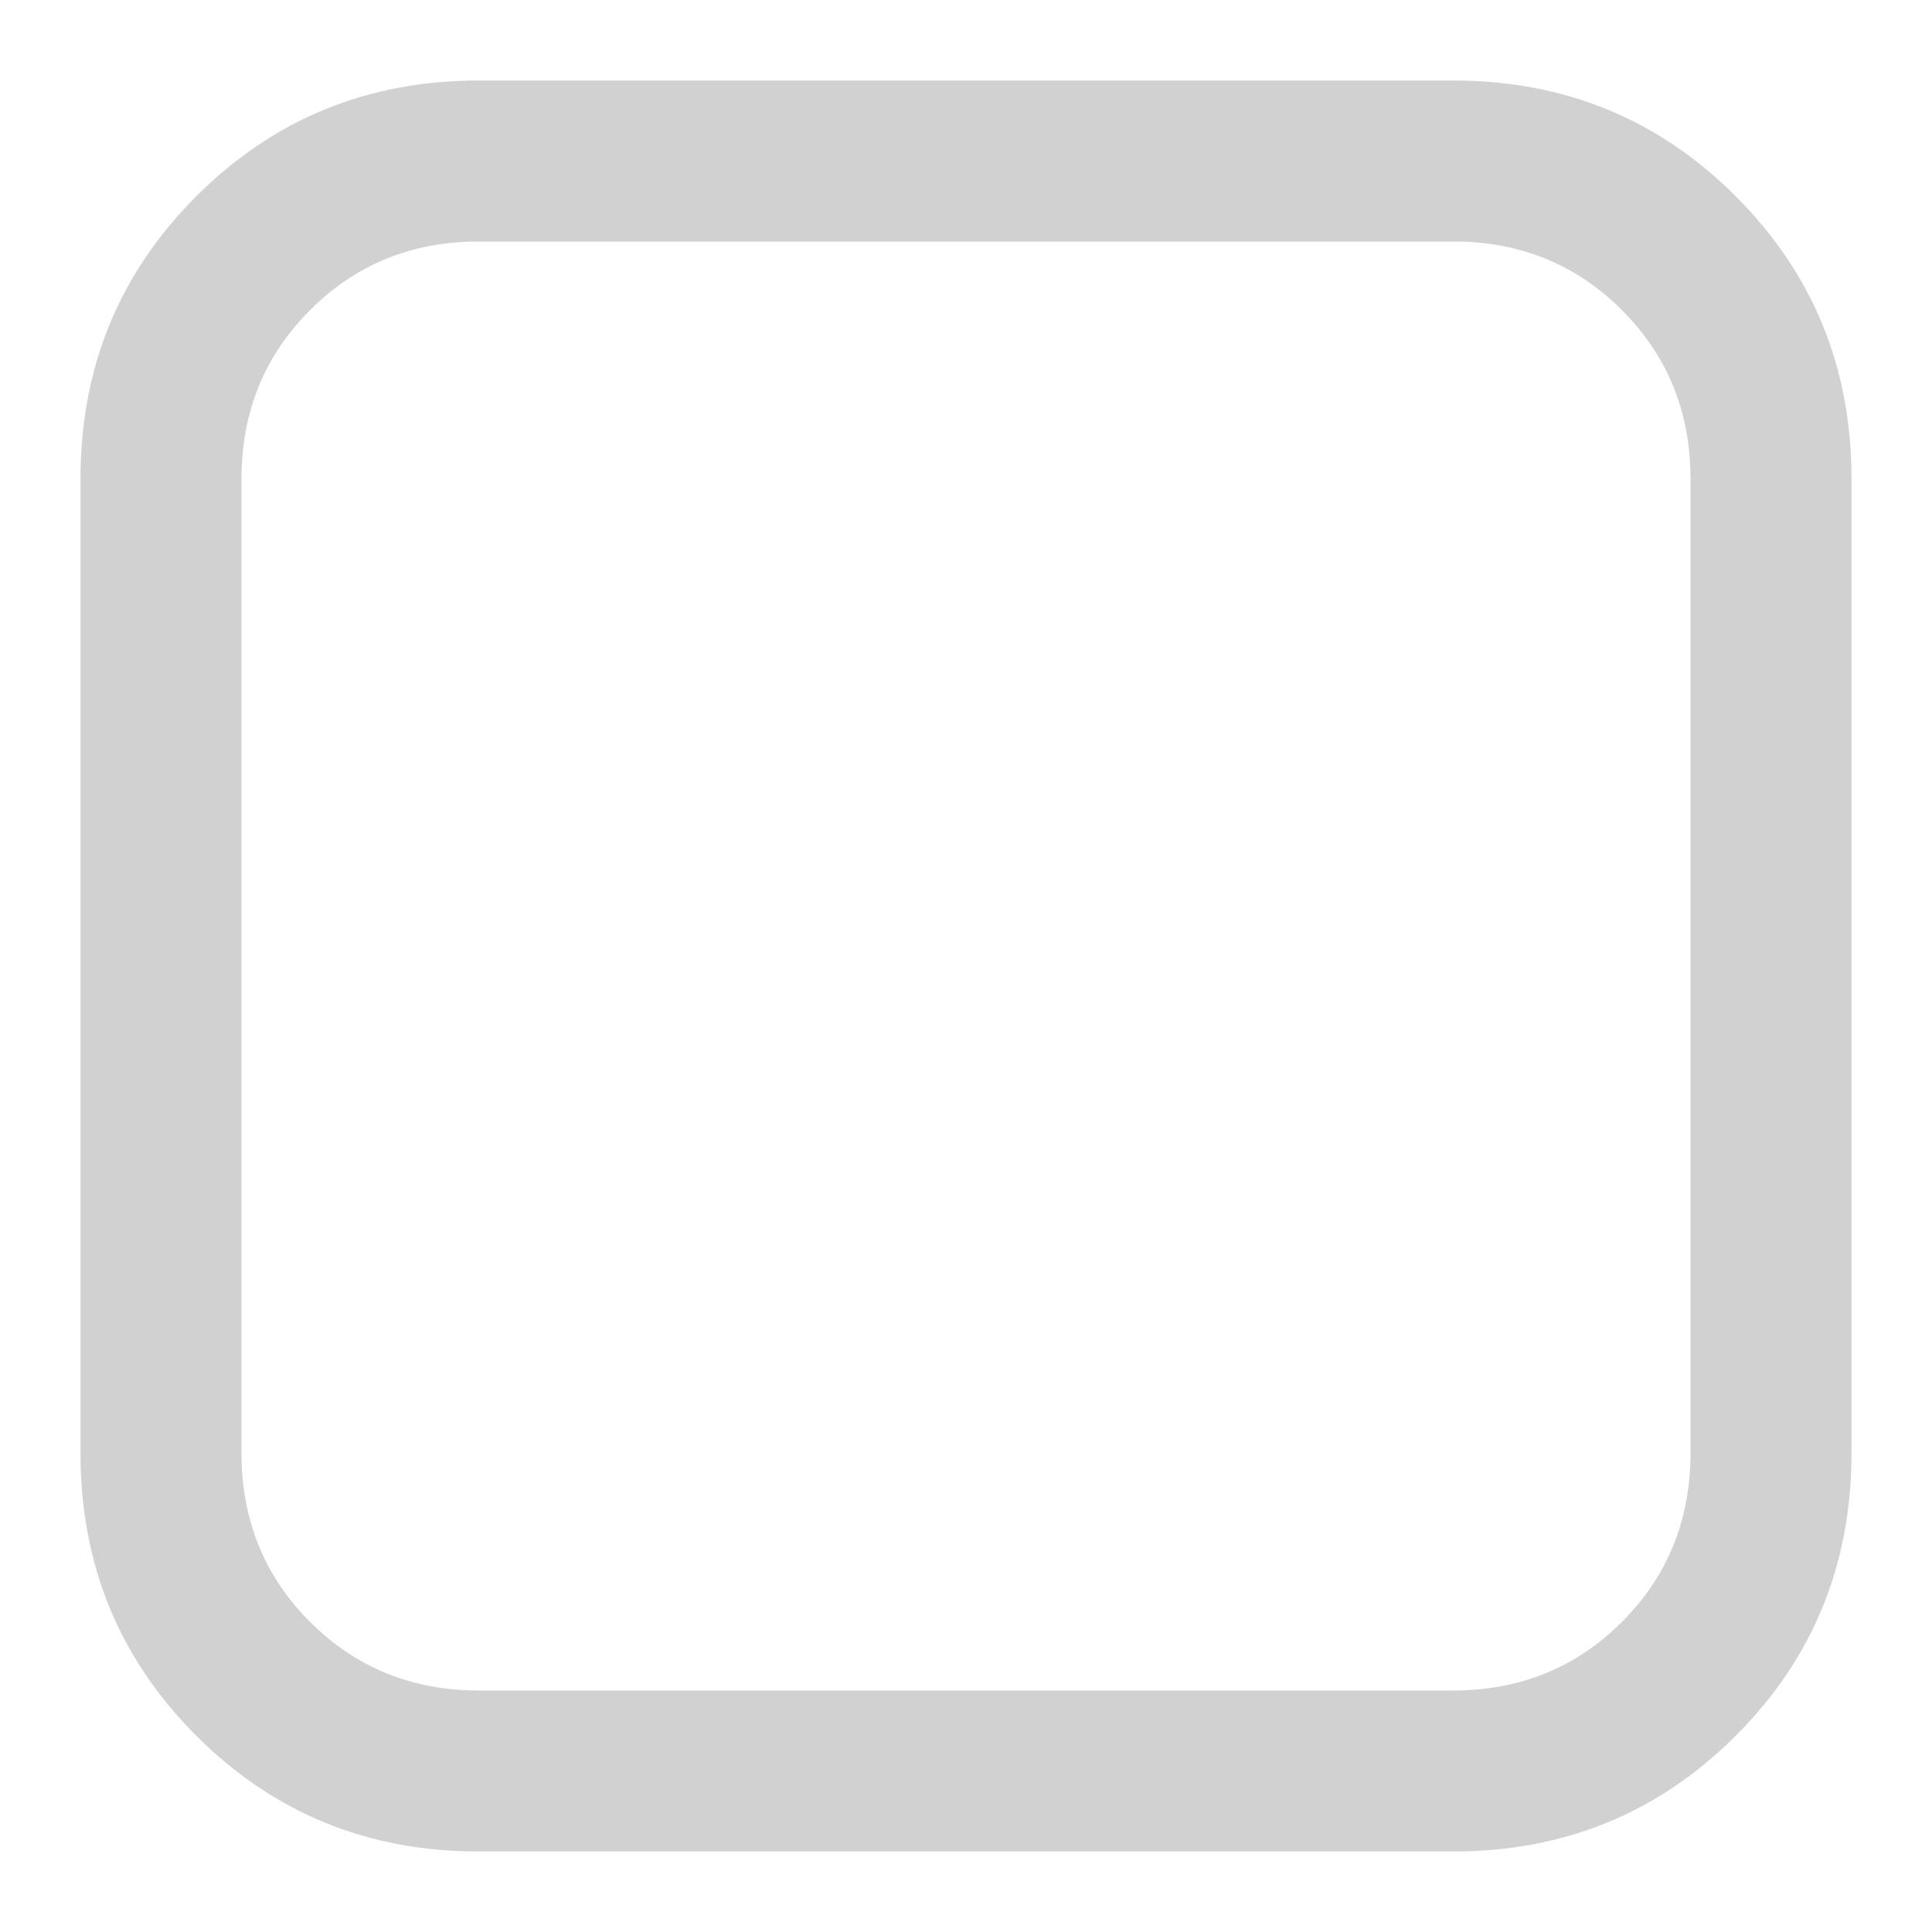
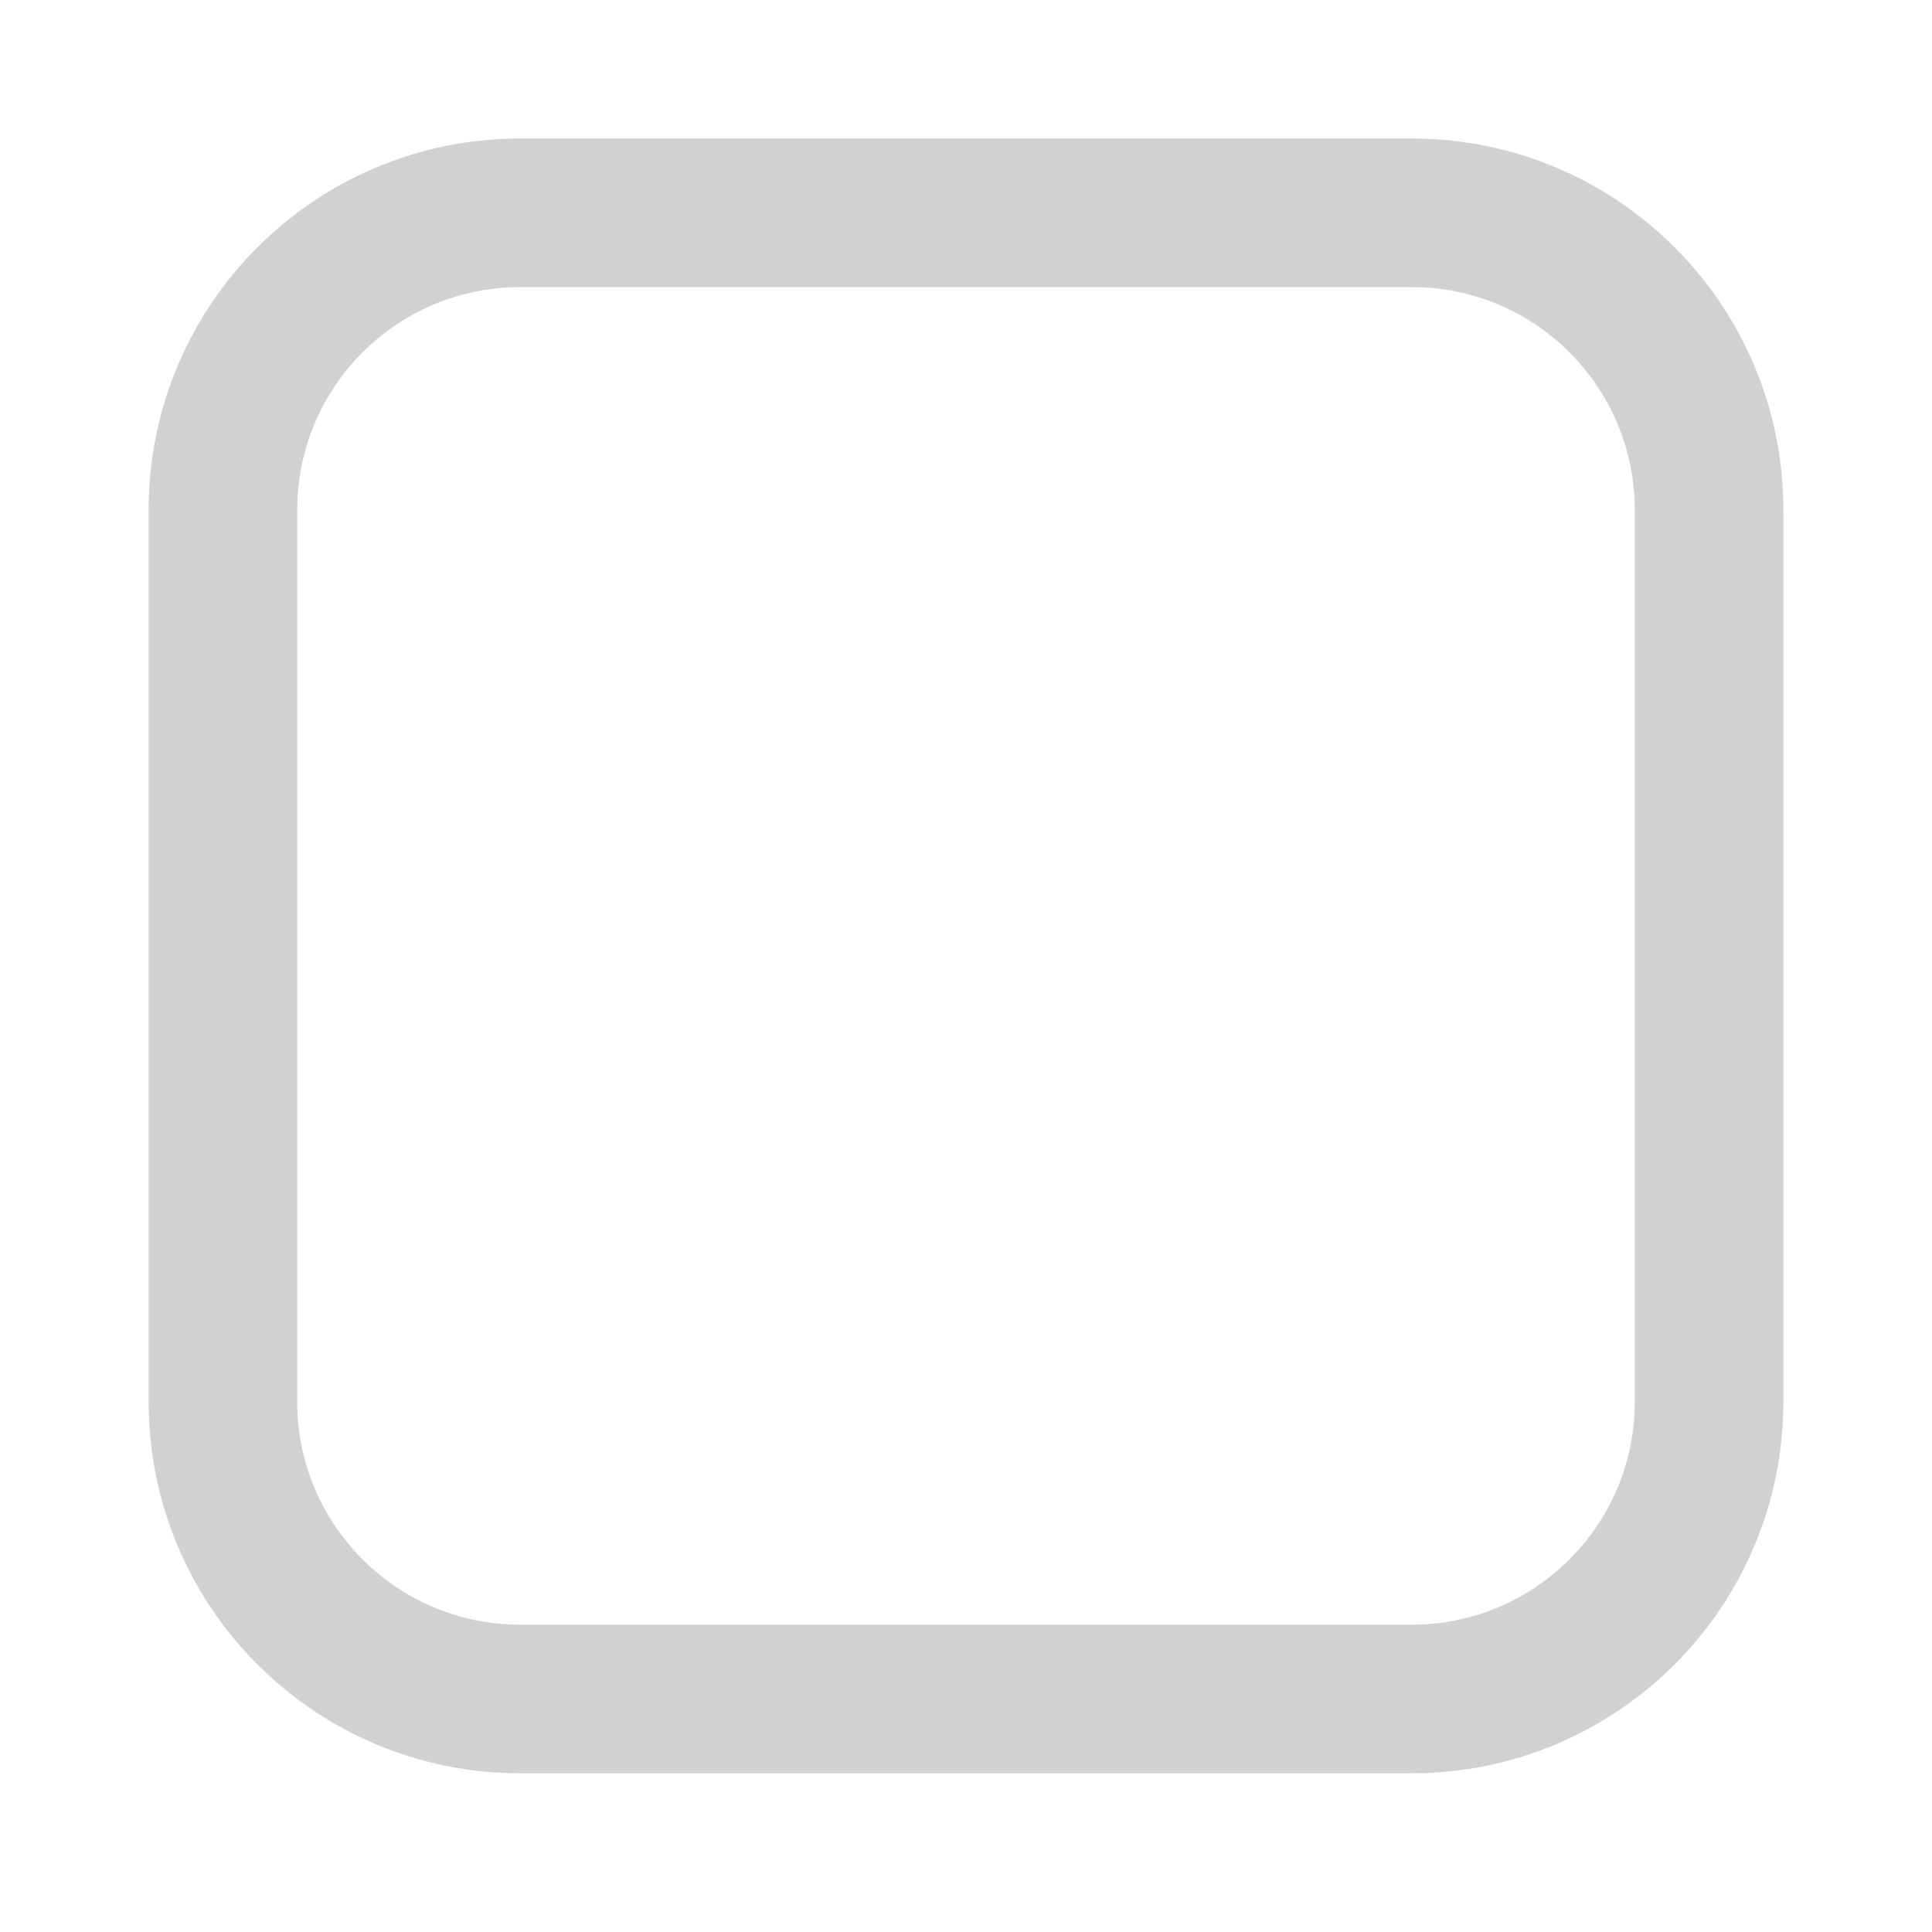
- <svg xmlns="http://www.w3.org/2000/svg" fill="none" version="1.1" width="12" height="12" viewBox="0 0 12 12">
-   <g>
-     <g />
-     <g>
-       <path d="M0.5,6L0.5,9.026Q0.5,10.062,1.219,10.781Q1.938,11.5,2.974,11.5L9.026,11.5Q10.062,11.5,10.781,10.781Q11.5,10.062,11.5,9.026L11.5,2.974Q11.5,1.938,10.781,1.219Q10.062,0.5,9.026,0.5L2.974,0.5Q1.938,0.5,1.219,1.219Q0.5,1.938,0.5,2.974L0.5,6ZM1.926,10.074Q1.5,9.648,1.5,9.026L1.5,2.974Q1.5,2.352,1.926,1.926Q2.352,1.5,2.974,1.5L9.026,1.5Q9.648,1.5,10.074,1.926Q10.5,2.352,10.5,2.974L10.5,9.026Q10.5,9.648,10.074,10.074Q9.648,10.5,9.026,10.5L2.974,10.5Q2.352,10.5,1.926,10.074Z" fill-rule="evenodd" fill="#B3B3B3" fill-opacity="0.6" />
-     </g>
-   </g>
+ <svg xmlns="http://www.w3.org/2000/svg" width="13" height="13" viewBox="0 0 13 13" fill="none">
+   <path d="M1.5 3.432C1.5 2.327 2.395 1.432 3.5 1.432H9.5C10.605 1.432 11.5 2.327 11.5 3.432V9.432C11.5 10.536 10.605 11.432 9.5 11.432H3.5C2.395 11.432 1.5 10.536 1.5 9.432V3.432Z" stroke="#B3B3B3" stroke-opacity="0.6" stroke-linecap="round" stroke-linejoin="round" />
</svg>
